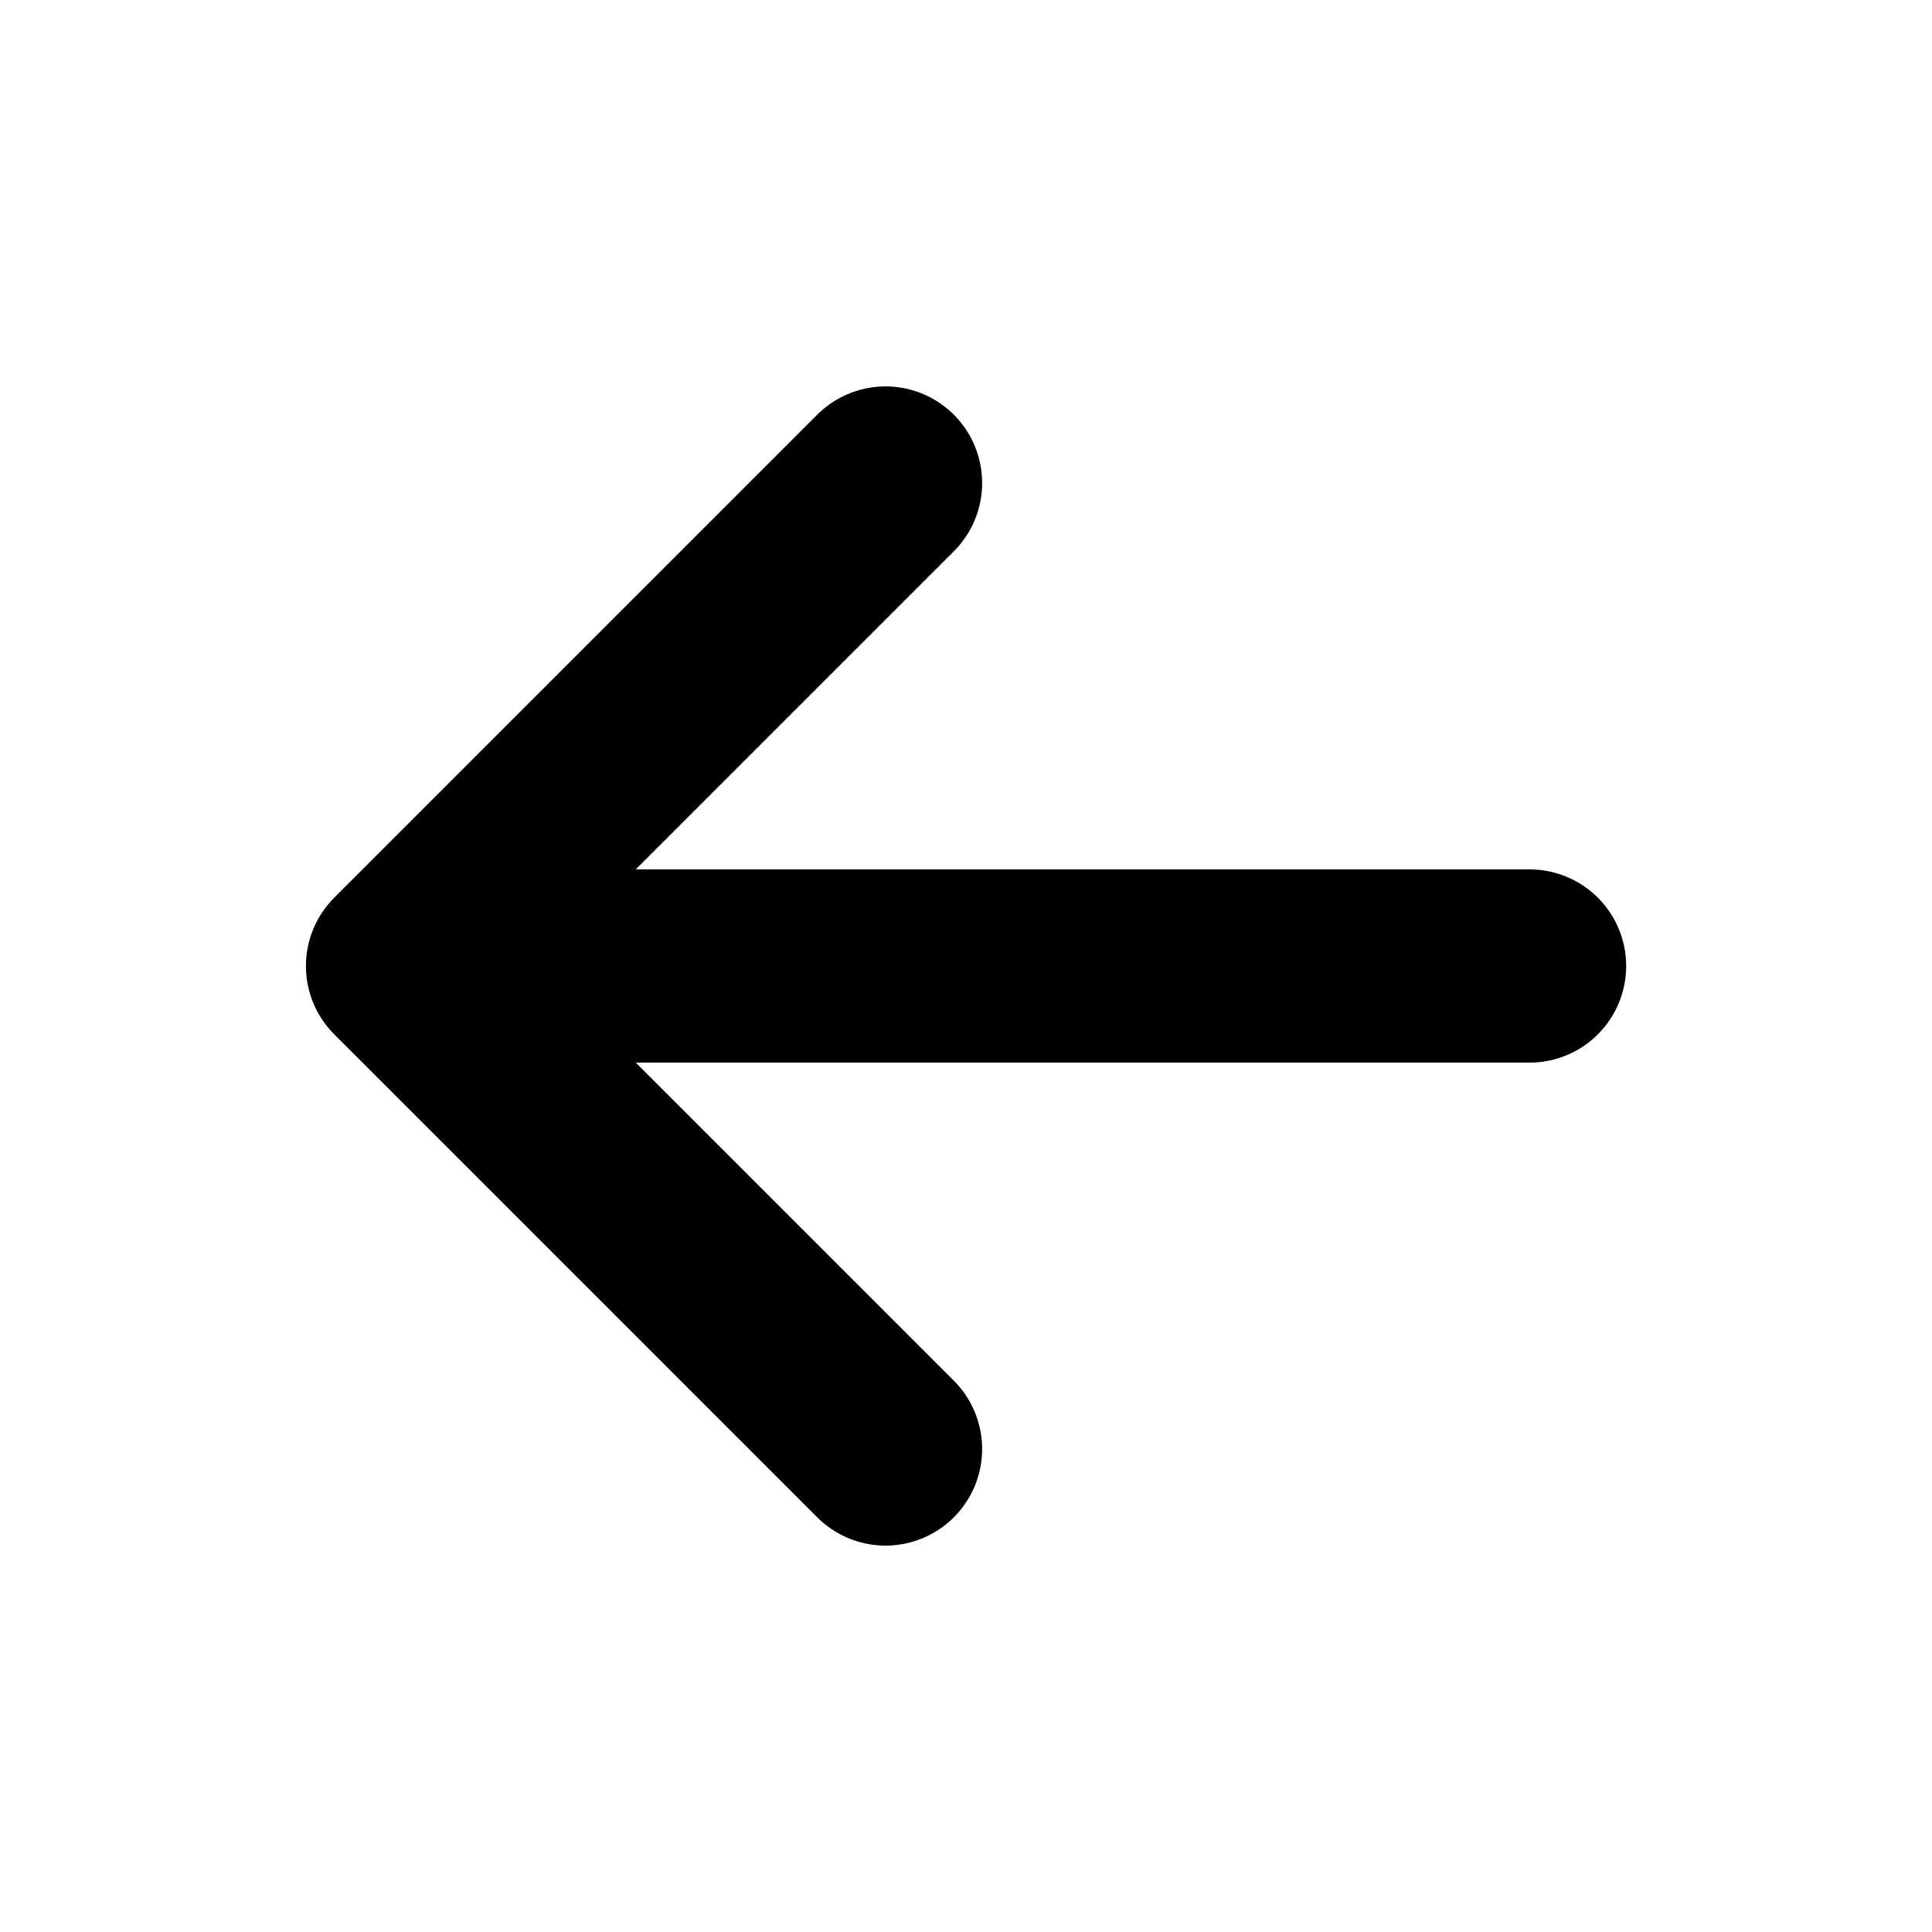
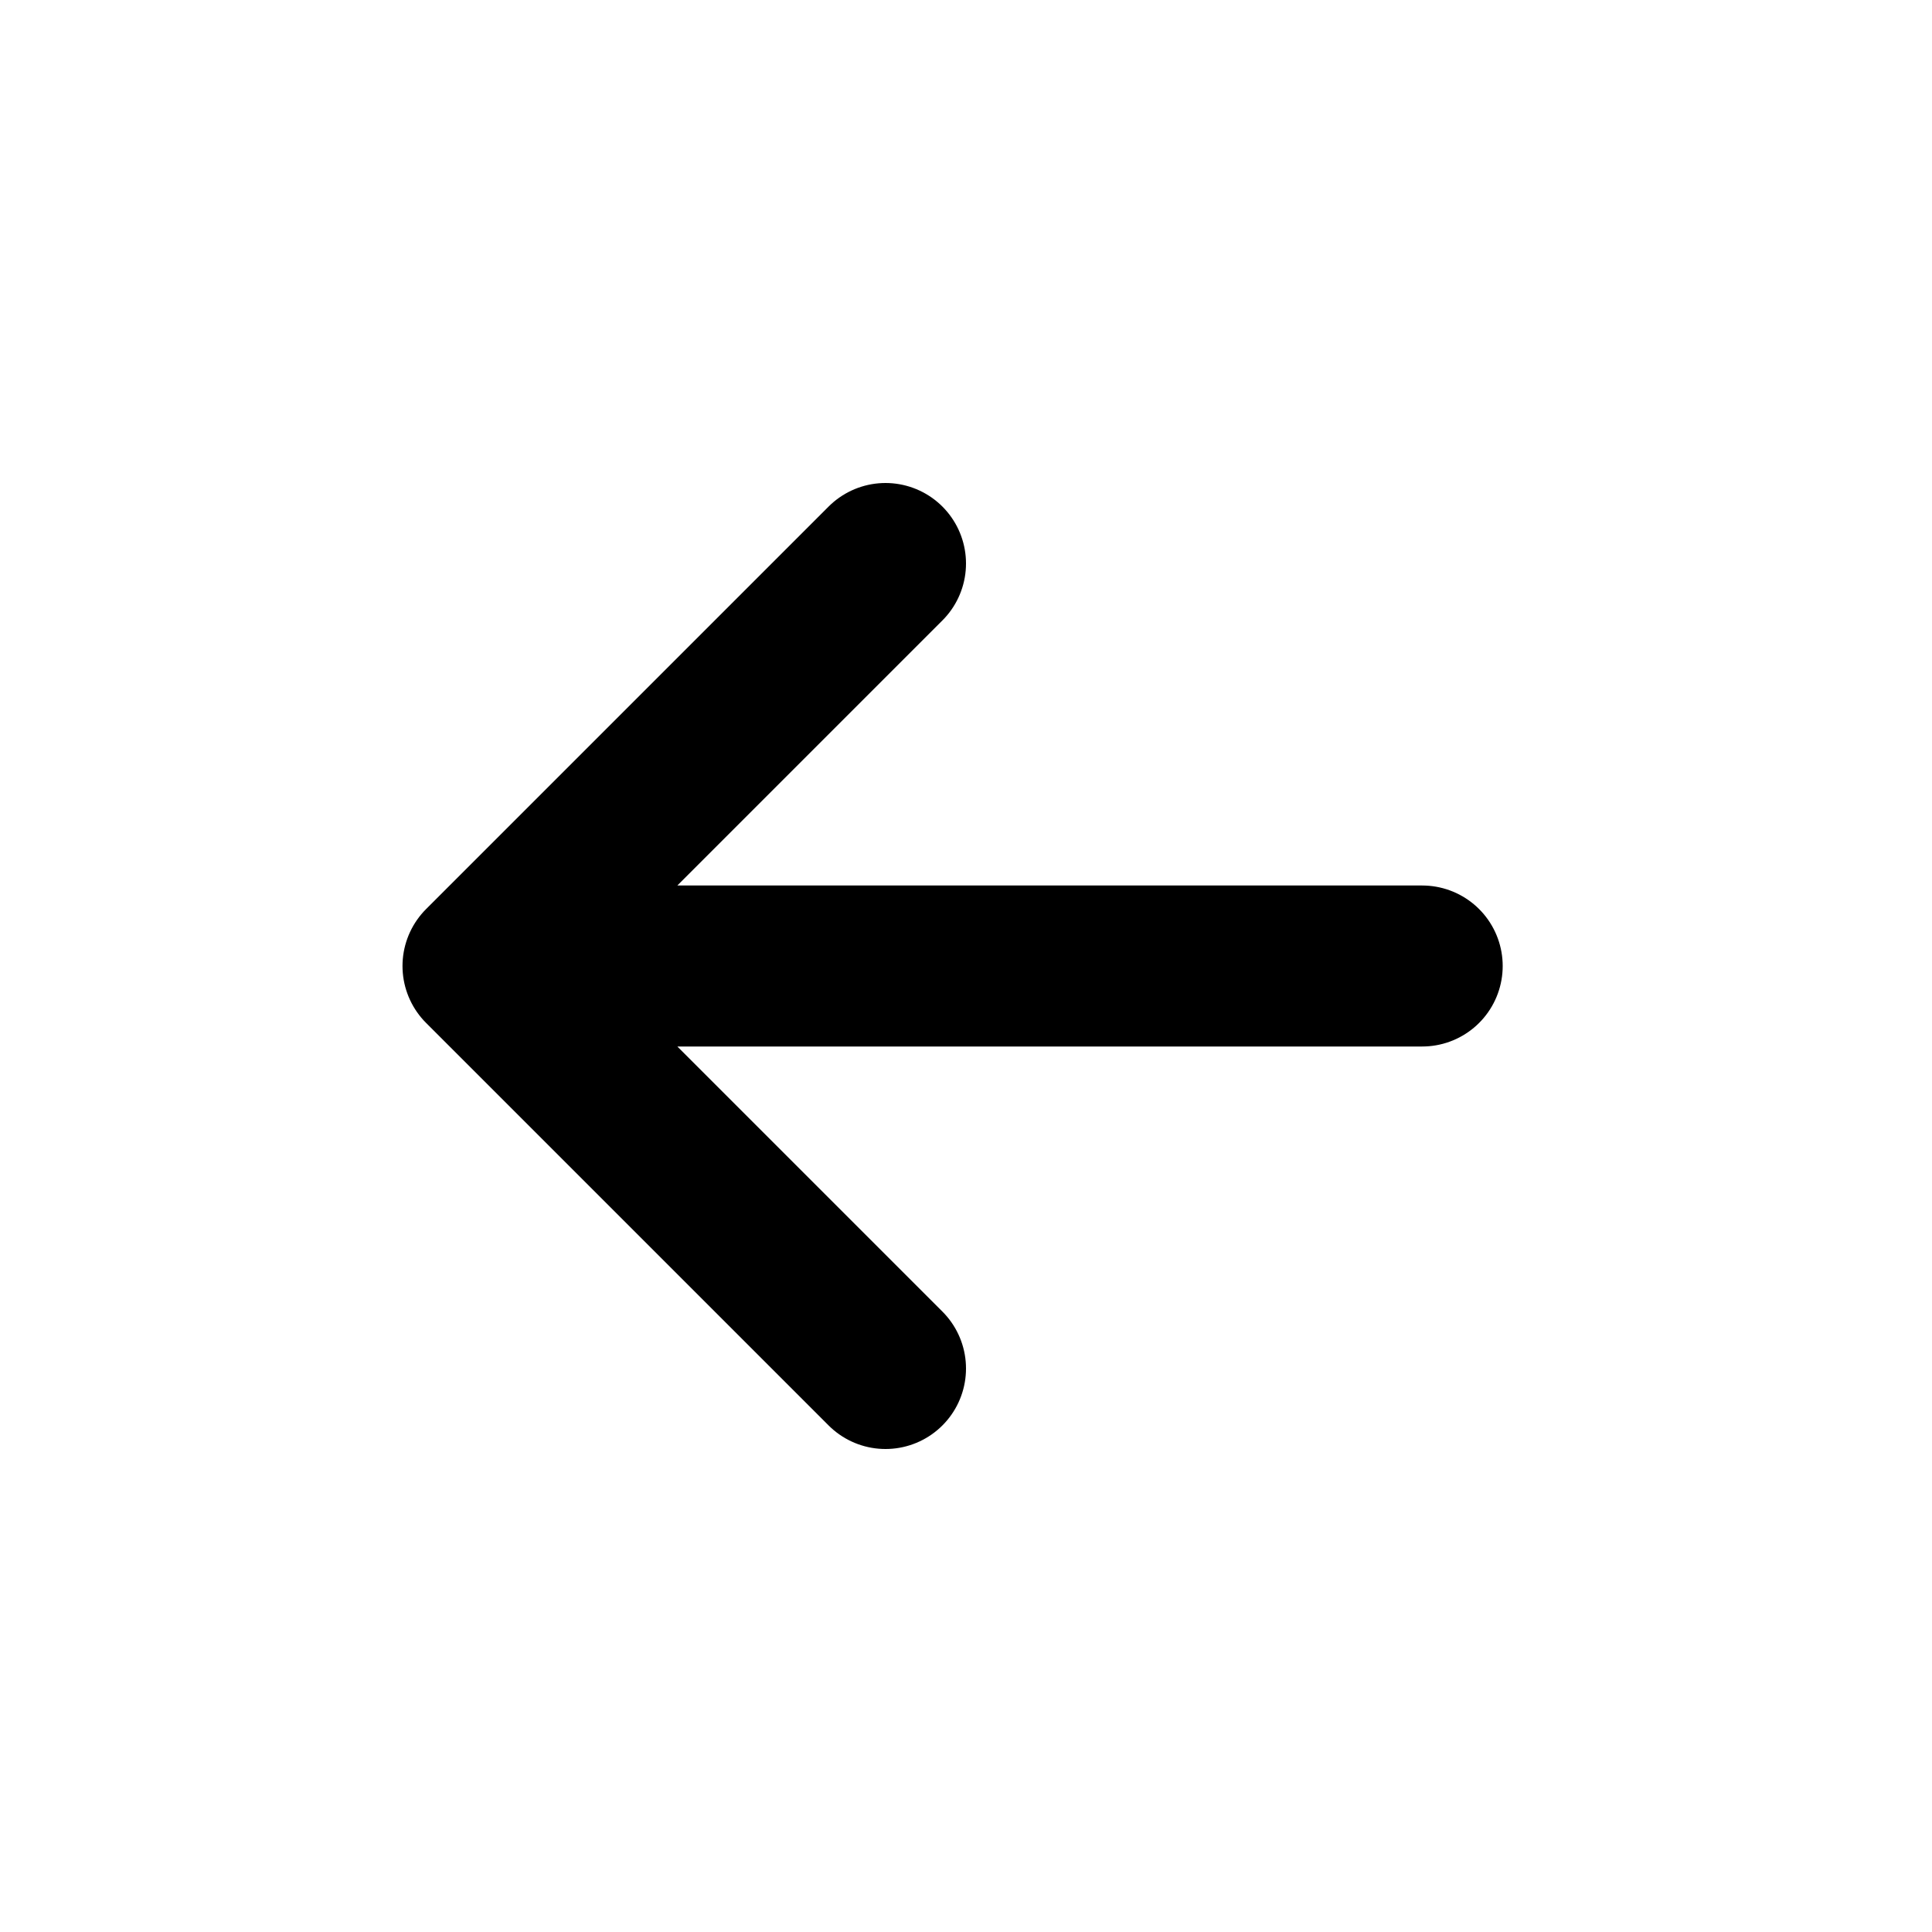
- <svg xmlns="http://www.w3.org/2000/svg" width="20" height="20" viewBox="0 0 20 20" fill="none">
-   <path d="M4.167 10H15.834M4.167 10L9.167 15M4.167 10L9.167 5" stroke="black" stroke-width="2" stroke-linecap="round" stroke-linejoin="round" />
+ <svg xmlns="http://www.w3.org/2000/svg" width="24" height="24" viewBox="0 0 24 24" fill="none">
+   <path d="M6 12H17.667M6 12L11 17M6 12L11 7" stroke="black" stroke-width="2" stroke-linecap="round" stroke-linejoin="round" />
</svg>
